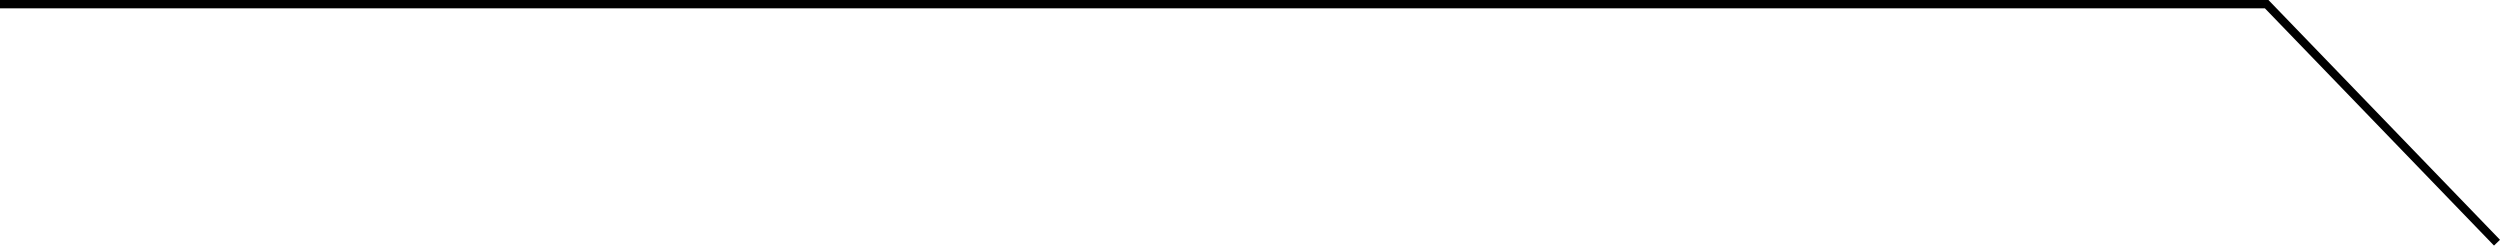
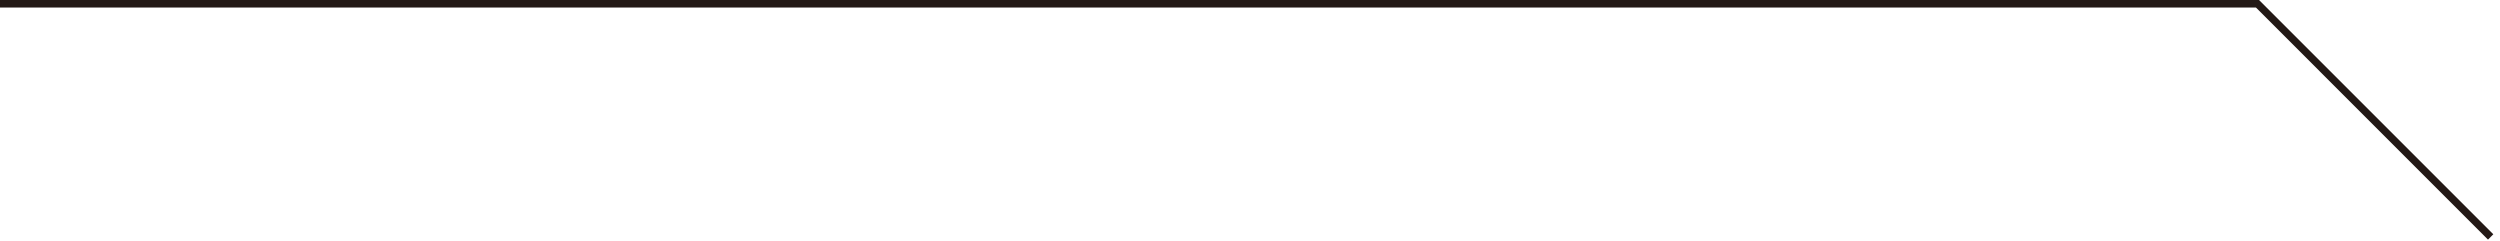
- <svg xmlns="http://www.w3.org/2000/svg" width="300px" height="30px" viewBox="0 0 300 30" version="1.1">
+ <svg xmlns="http://www.w3.org/2000/svg" width="332px" height="32px" viewBox="0 0 332 32" version="1.1">
  <defs />
-   <g id="Symbols" stroke="none" stroke-width="1" fill="none" fill-rule="evenodd">
-     <polygon id="topLeftSight" fill="#000000" points="-2.27373675e-13 0 -2.27373675e-13 1 271.788 1 299.28 29.469 299.999 28.775 272.214 0.001" />
+   <g id="Page-1" stroke="none" stroke-width="1" fill="none" fill-rule="evenodd">
+     <g id="Artboard-2" transform="translate(-595, -363)" fill="#231916">
+       <g id="Page-1" transform="translate(592, 312)">
+         <path d="M34.113,51 L34.113,51 L334.113,51 L334.113,52 L34.525,52 L3.707,82.82 L3,82.112 L34.113,51 Z" id="Combined-Shape-Copy" transform="translate(168.5565, 66.91005) scale(-1, 1) translate(-168.5565, -66.91005) " />
+       </g>
+     </g>
  </g>
</svg>
